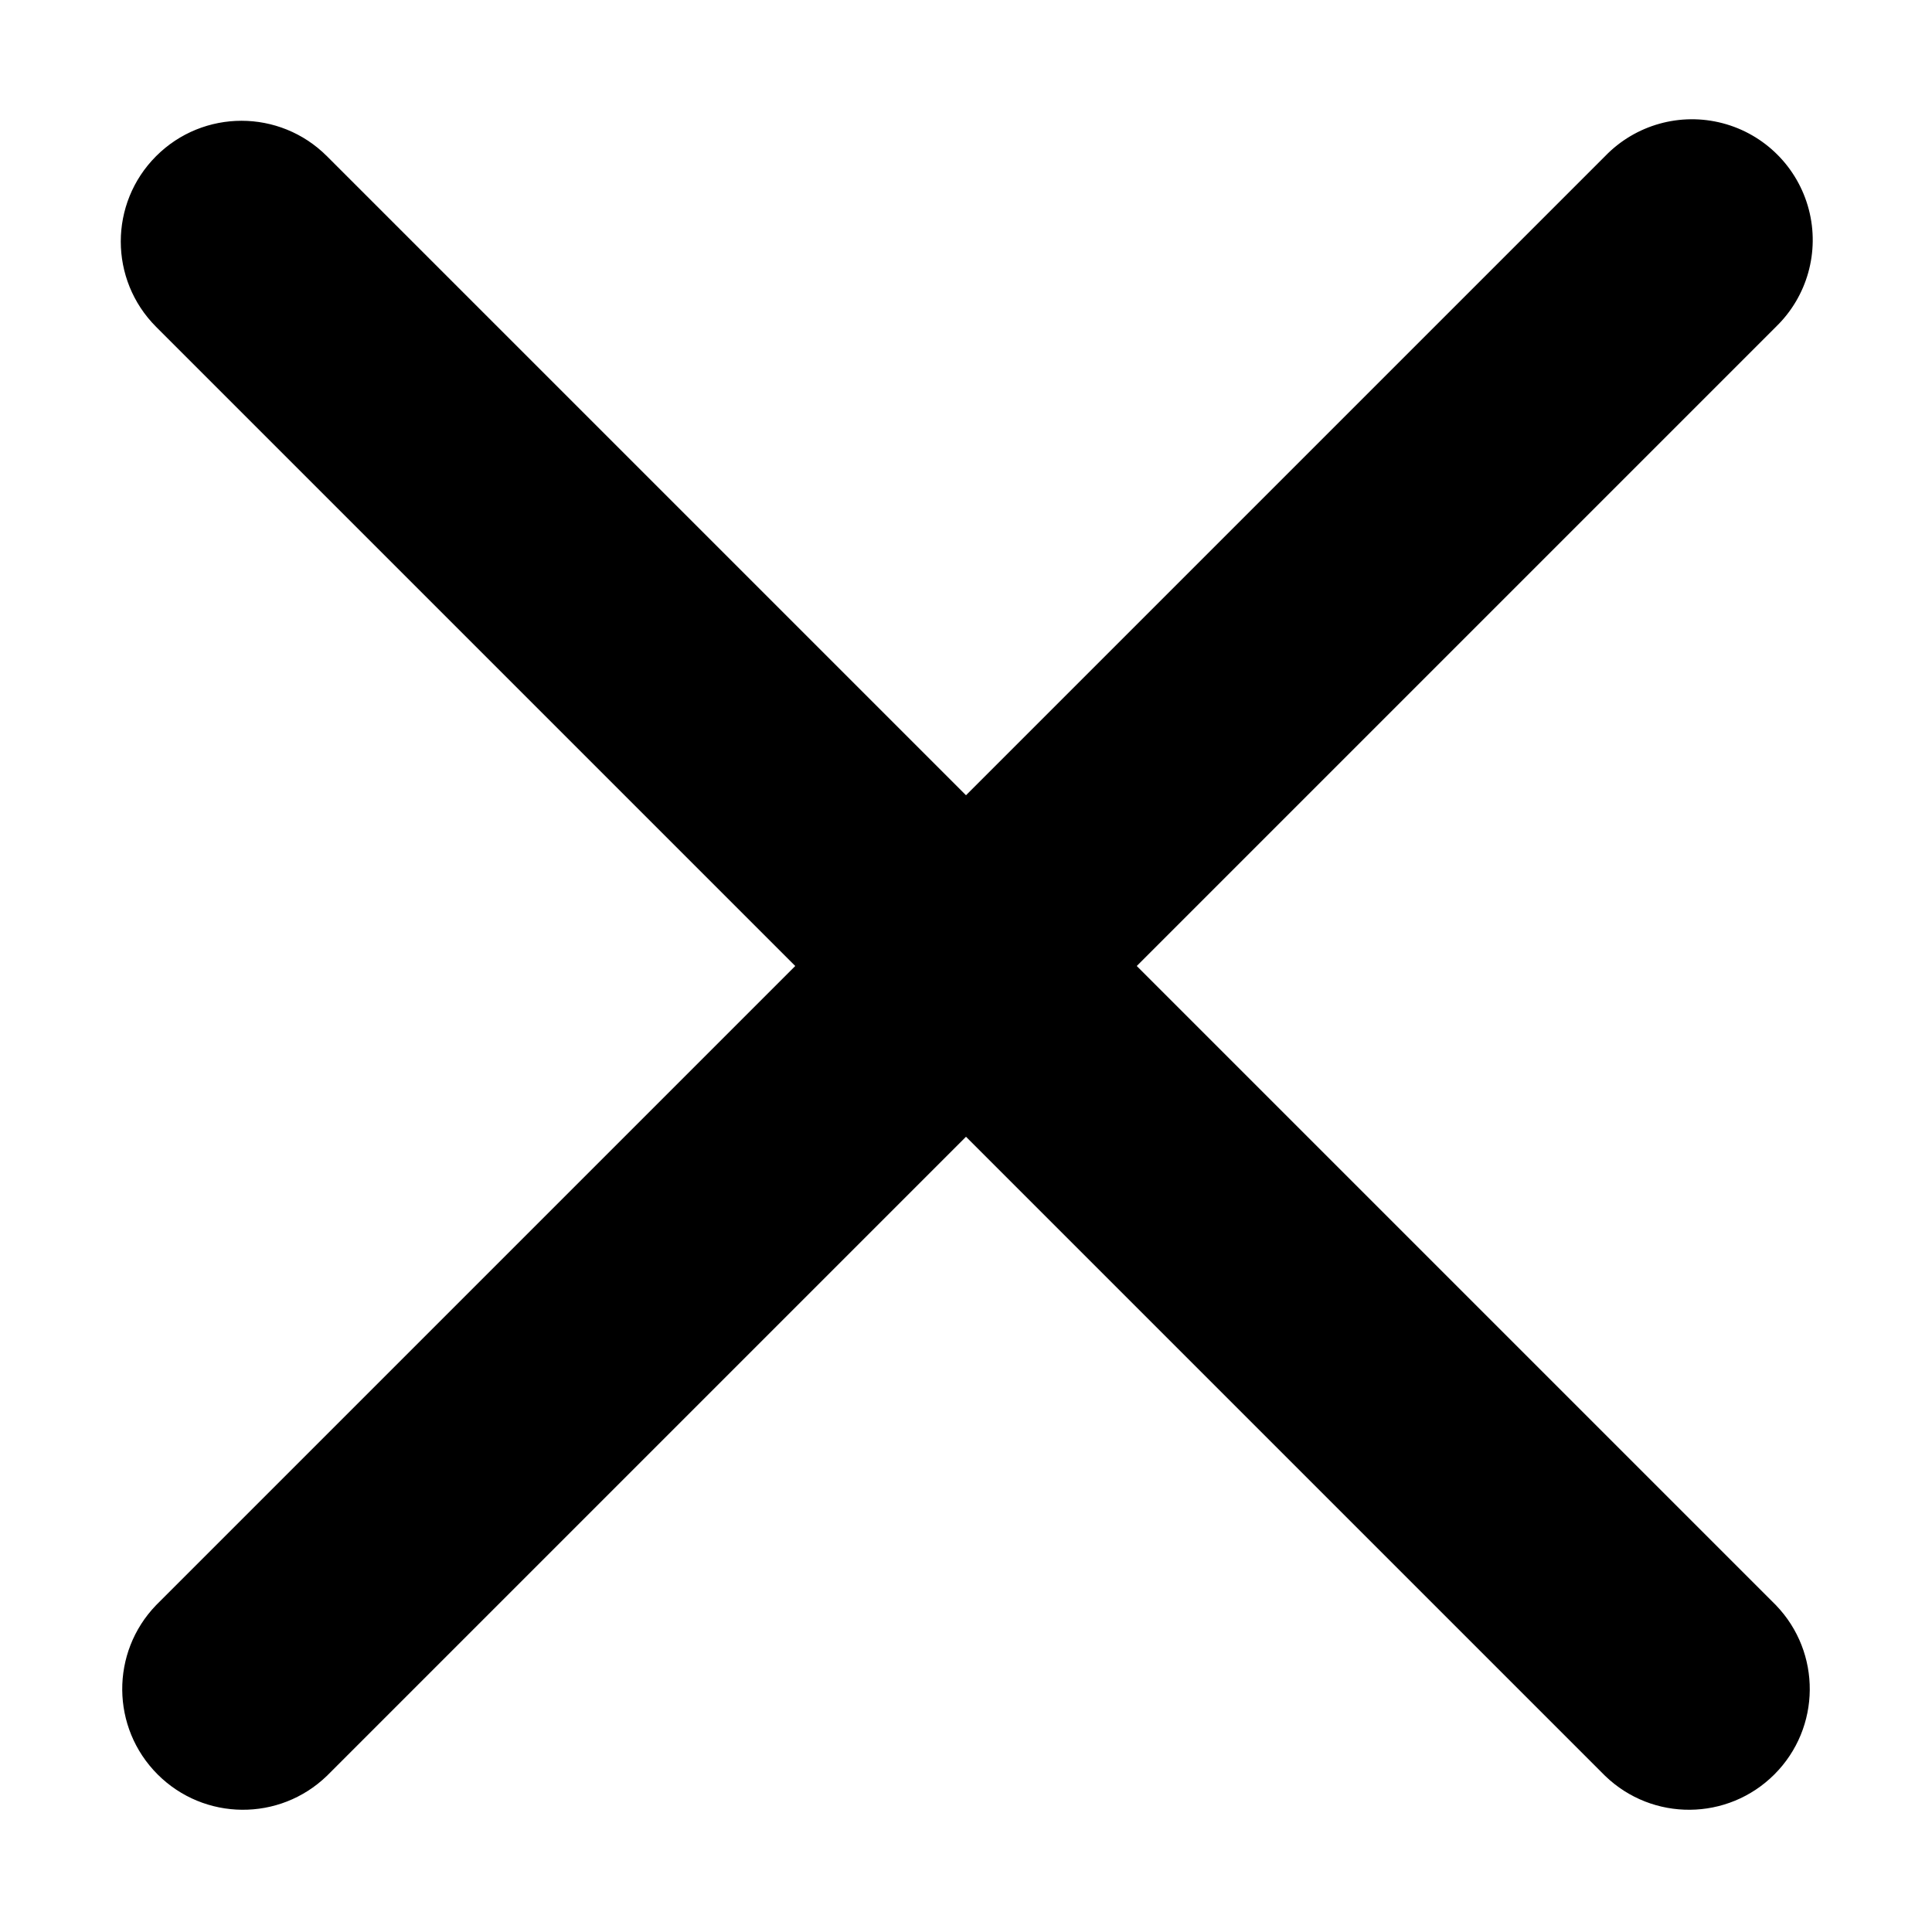
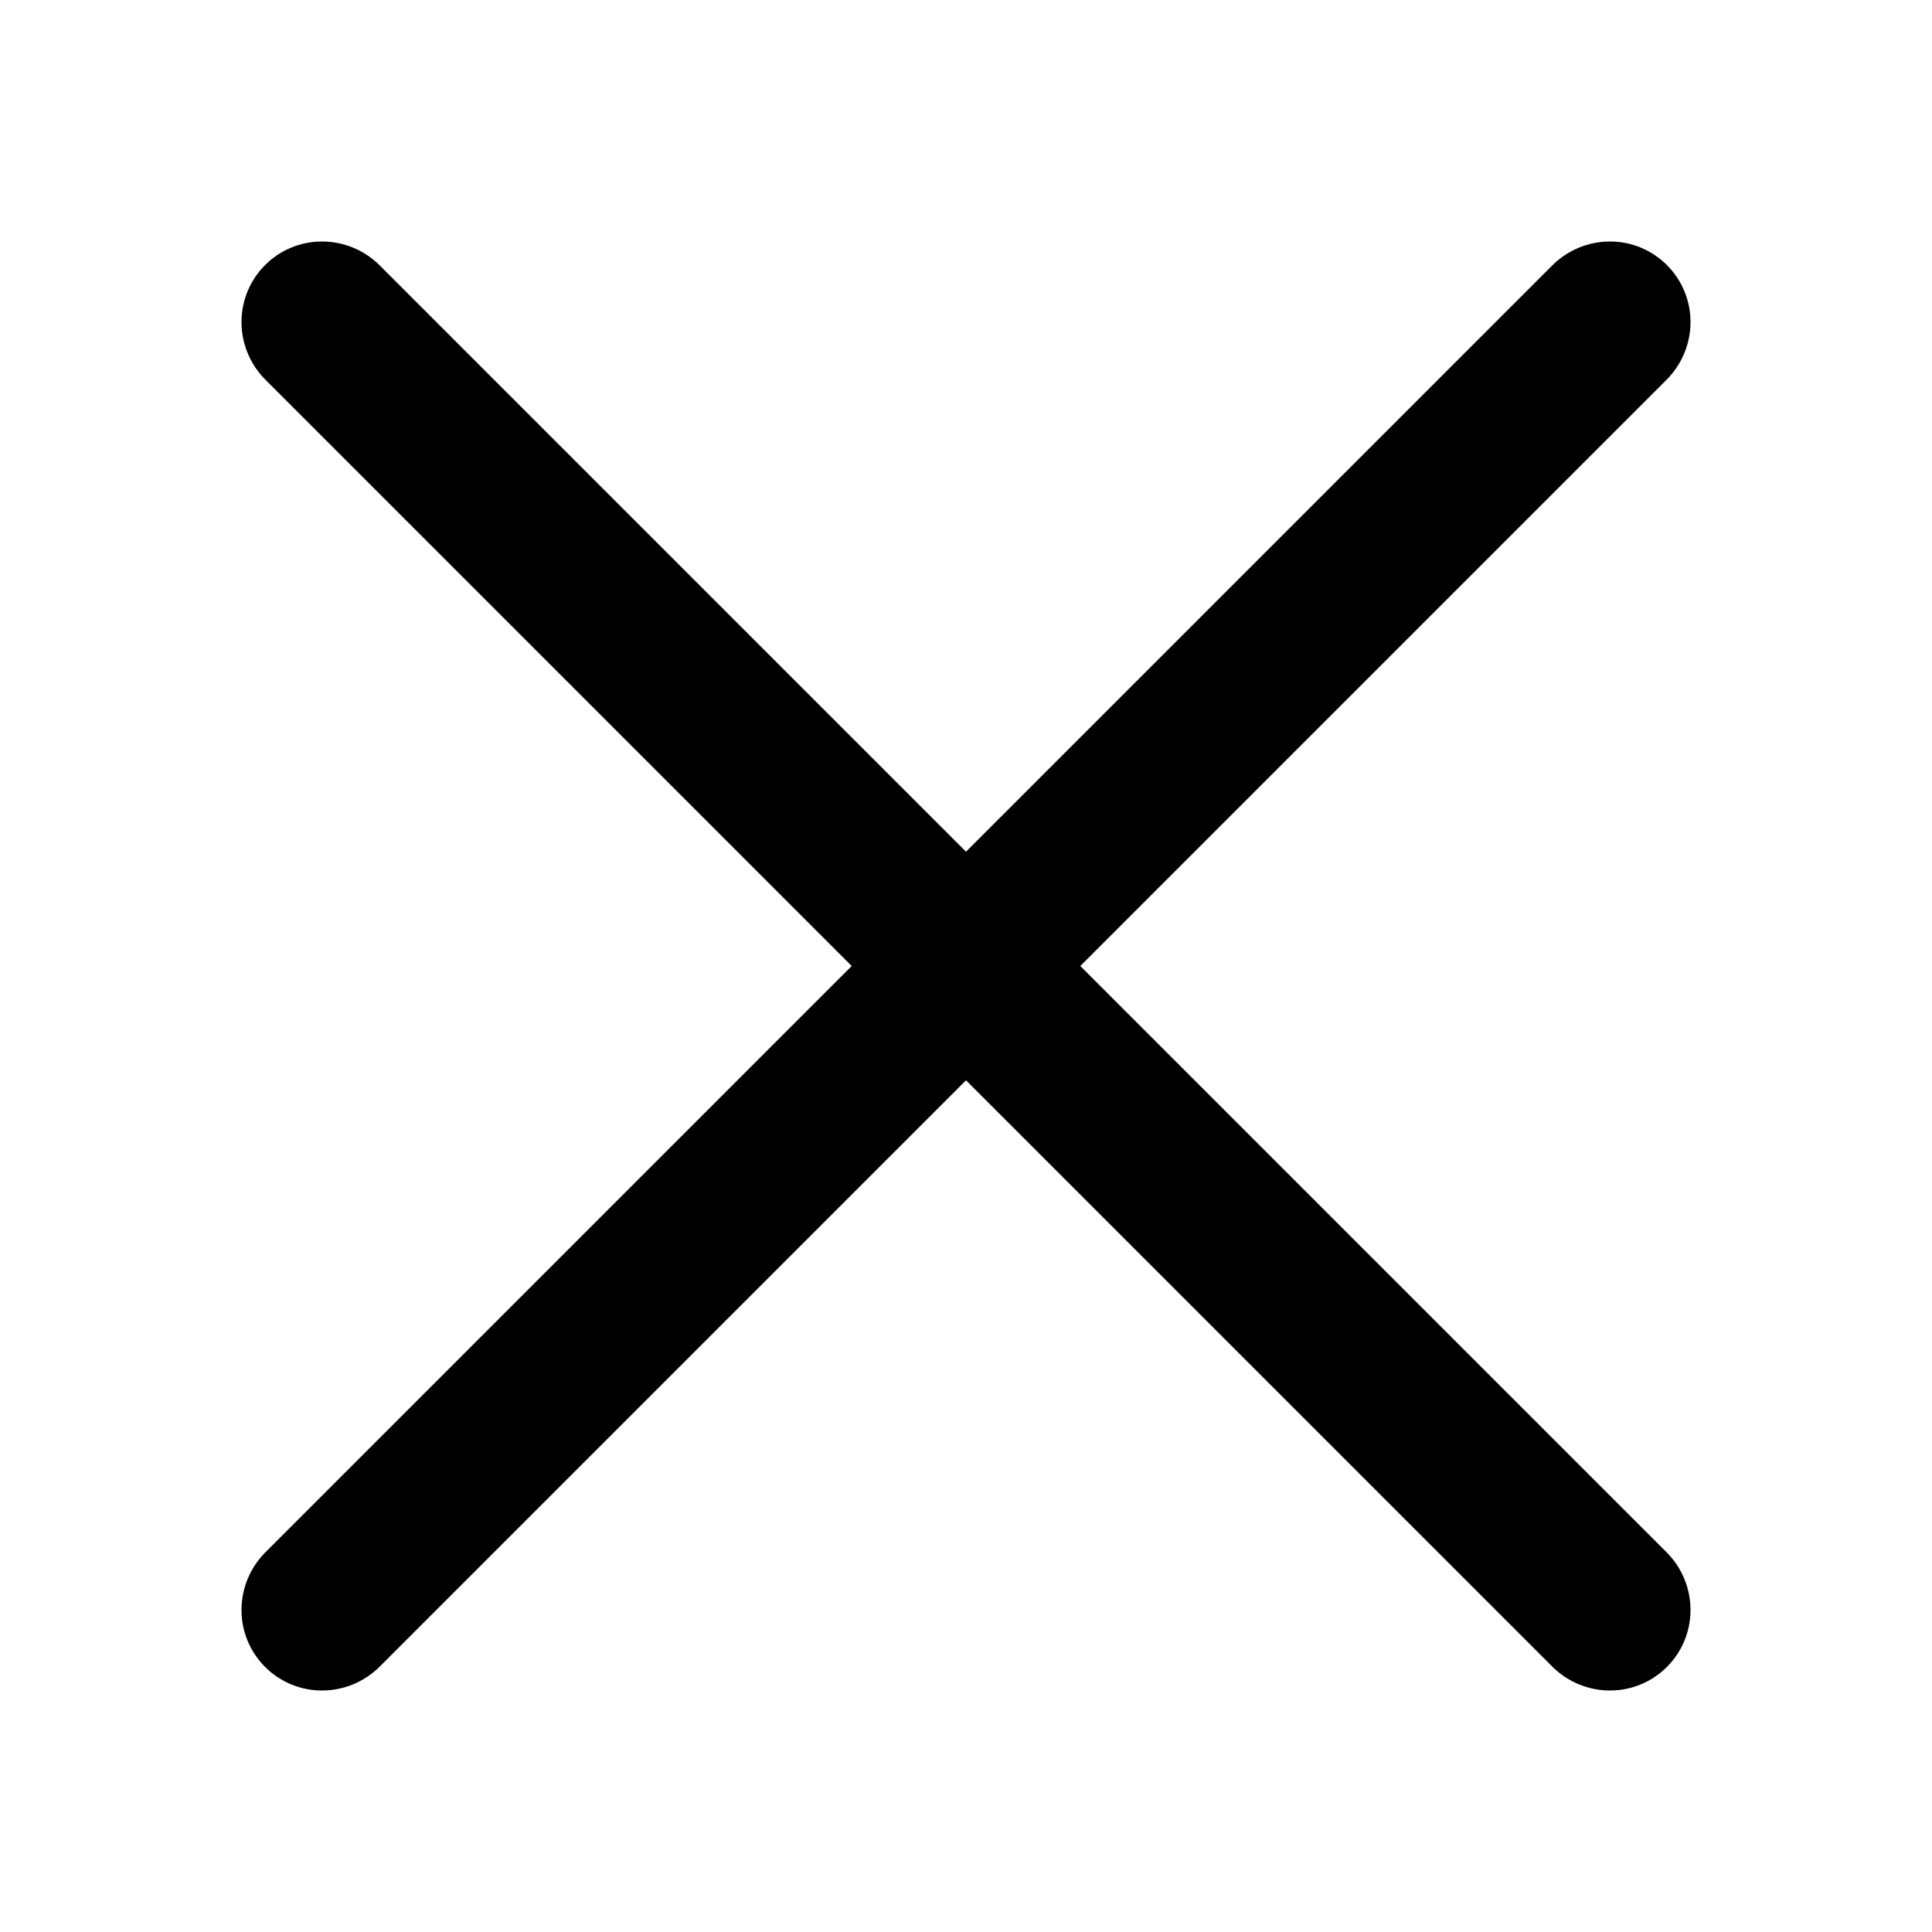
- <svg xmlns="http://www.w3.org/2000/svg" width="16" height="16" viewBox="0 0 16 16" fill="none">
-   <path fill-rule="evenodd" clip-rule="evenodd" d="M1.293 1.293a1 1 0 0 1 1.414 0L8 6.586l5.293-5.293a1 1 0 1 1 1.414 1.414L9.414 8l5.293 5.293a1 1 0 0 1-1.414 1.414L8 9.414l-5.293 5.293a1 1 0 0 1-1.414-1.414L6.586 8 1.293 2.707a1 1 0 0 1 0-1.414z" fill="#000" />
+ <svg xmlns="http://www.w3.org/2000/svg" width="24" height="24" viewBox="0 0 24 24" fill="none">
+   <path d="M20.71 19.29c.186.19.29.445.29.71a1 1 0 0 1-1 1c-.265 0-.52-.104-.71-.29L12 13.42l-7.29 7.29c-.19.186-.444.29-.71.29a1 1 0 0 1-1-1c0-.265.104-.52.29-.71L10.58 12 3.29 4.71A1.014 1.014 0 0 1 3 4a1 1 0 0 1 1-1c.266 0 .52.104.71.29L12 10.58l7.29-7.29c.19-.186.445-.29.71-.29a1 1 0 0 1 1 1c0 .266-.104.52-.29.71L13.42 12l7.29 7.29z" fill="#000" />
</svg>
